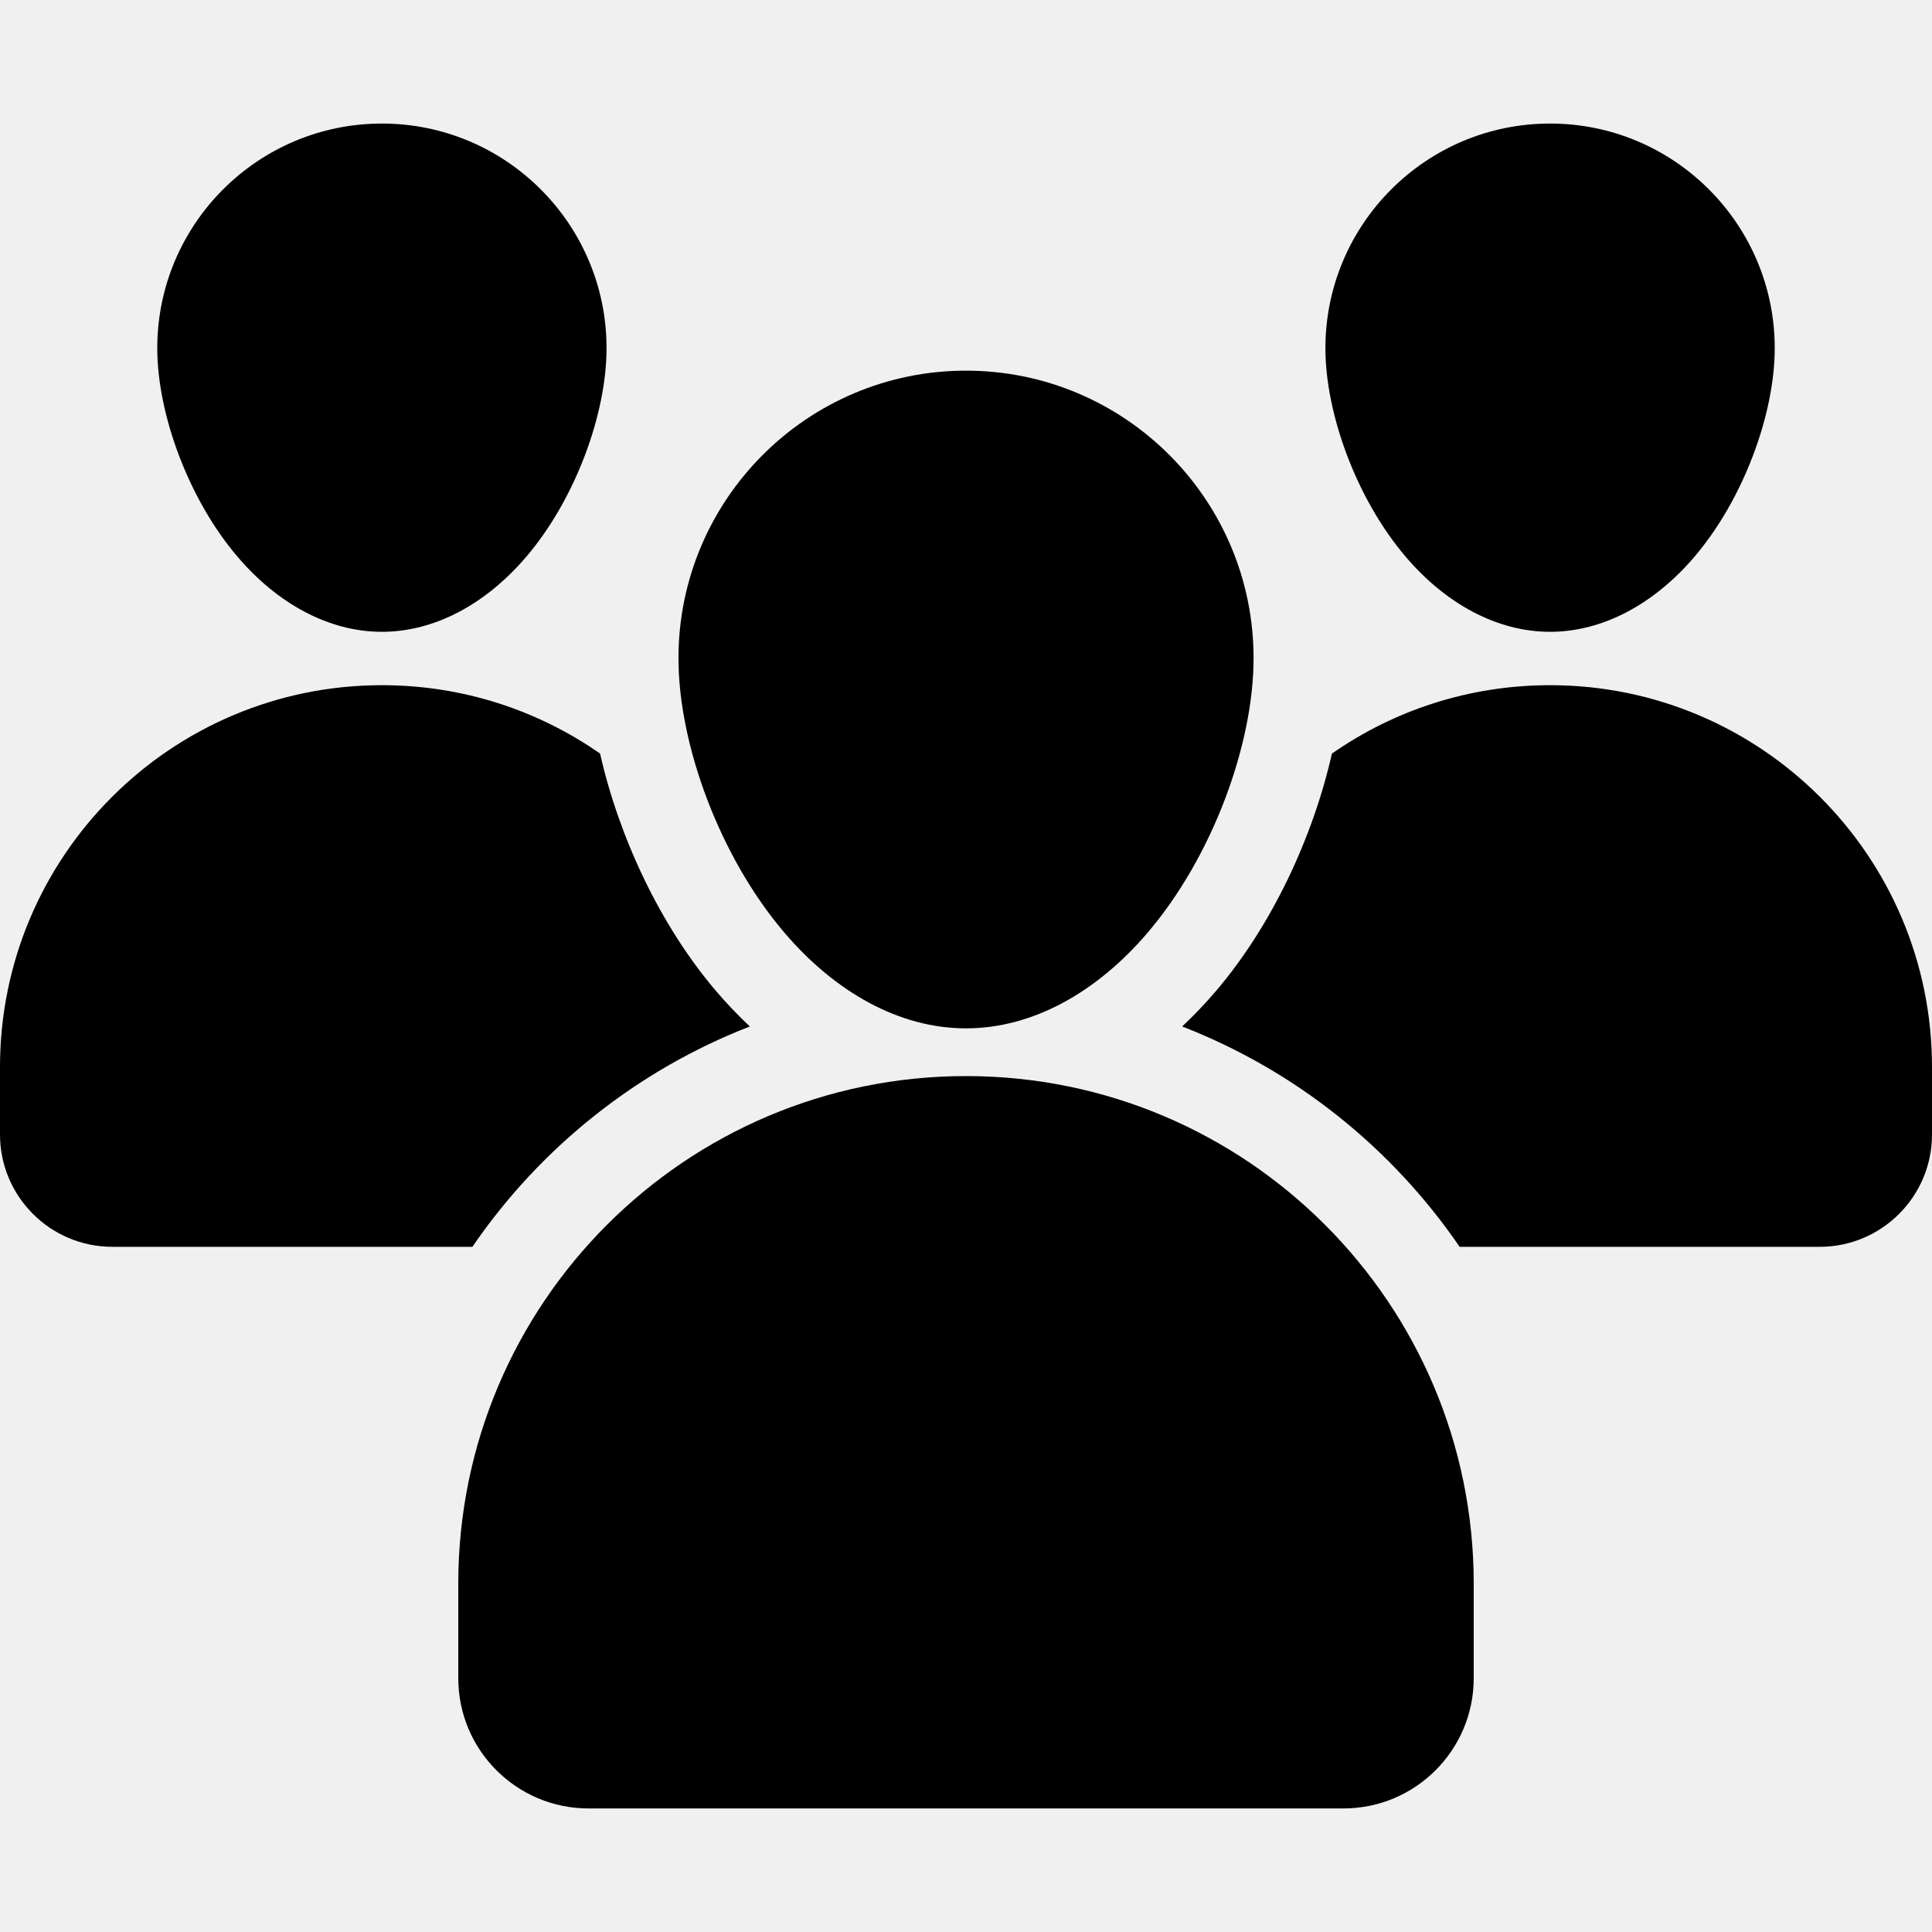
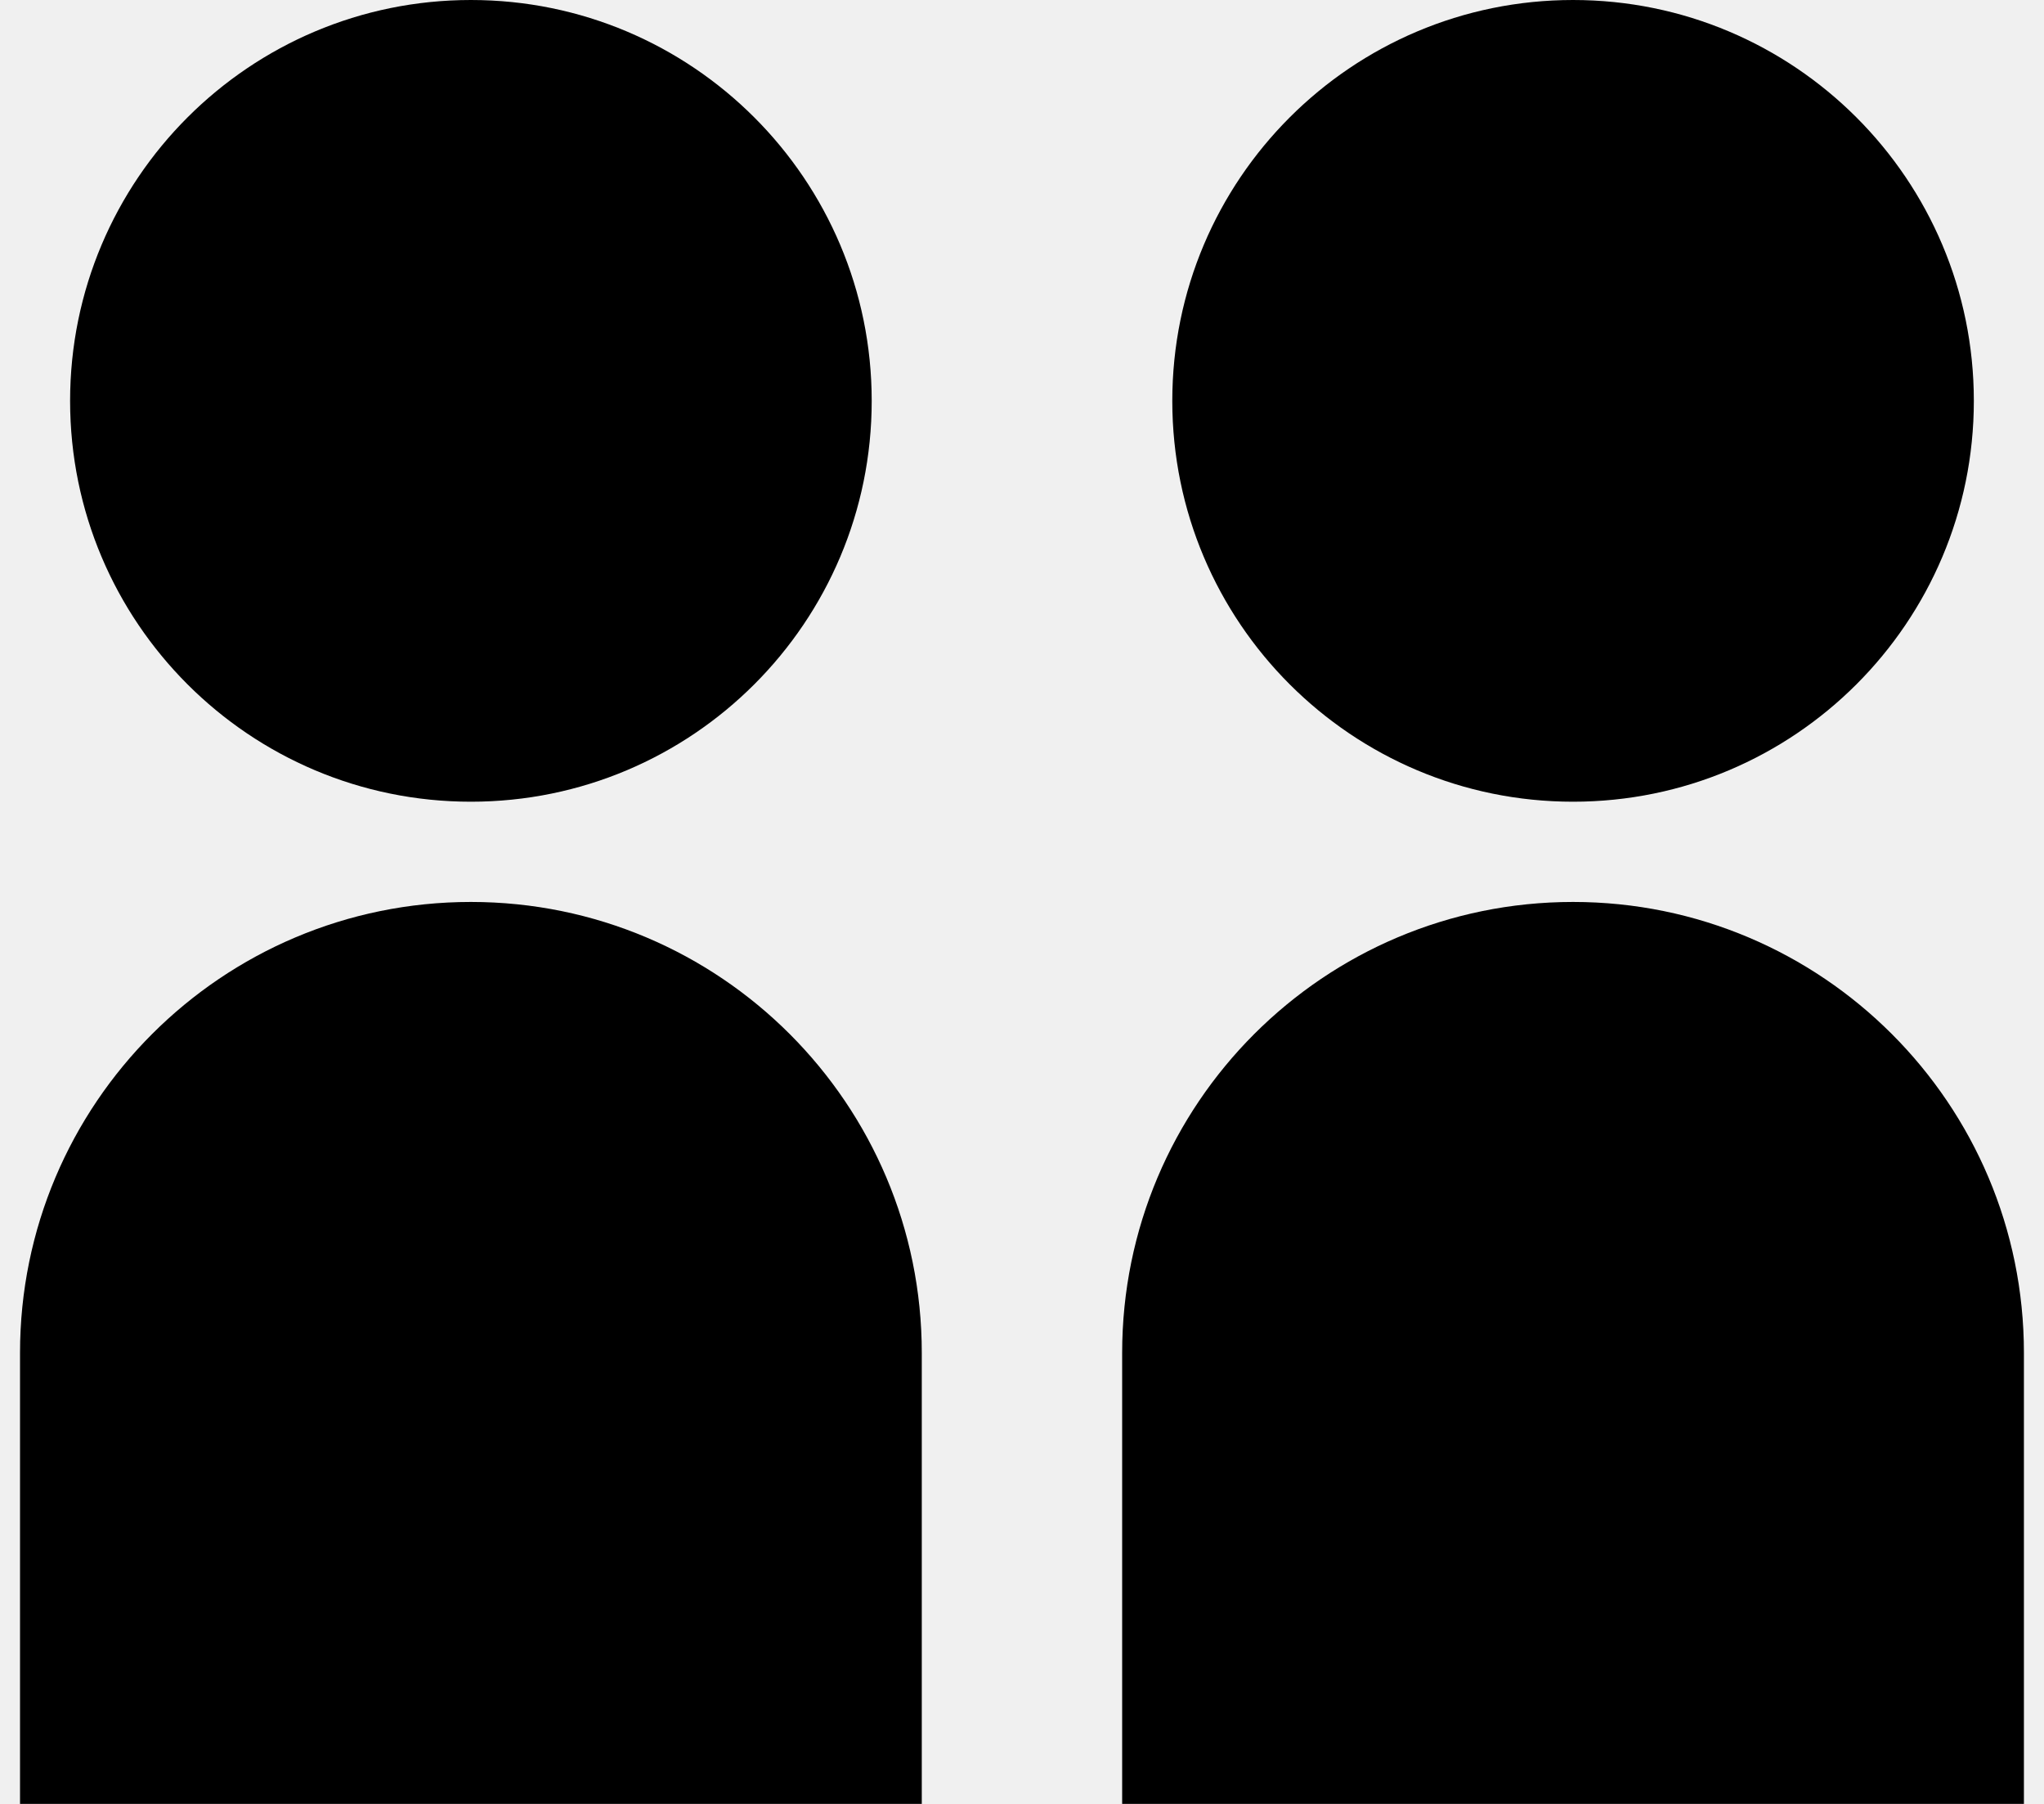
- <svg xmlns="http://www.w3.org/2000/svg" width="40" height="40" viewBox="0 0 40 40" fill="none">
-   <g clip-path="url(#clip0_165_228)">
-     <path fill-rule="evenodd" clip-rule="evenodd" d="M20 7.674C23.286 7.674 25.954 10.342 25.954 13.628C25.954 15.421 25.096 17.751 23.751 19.321C22.711 20.536 21.388 21.291 20 21.291C18.613 21.291 17.29 20.536 16.25 19.321C14.905 17.751 14.047 15.421 14.047 13.628C14.047 10.342 16.715 7.674 20 7.674Z" fill="black" />
-     <path fill-rule="evenodd" clip-rule="evenodd" d="M32.093 2.558C34.66 2.558 36.744 4.642 36.744 7.209C36.744 8.571 36.096 10.342 35.075 11.535C34.251 12.498 33.192 13.081 32.093 13.081C30.993 13.081 29.934 12.499 29.11 11.535C28.089 10.342 27.441 8.571 27.441 7.209C27.442 4.642 29.525 2.558 32.093 2.558Z" fill="black" />
-     <path fill-rule="evenodd" clip-rule="evenodd" d="M7.907 2.558C10.475 2.558 12.558 4.642 12.558 7.209C12.558 8.571 11.911 10.342 10.889 11.535C10.065 12.498 9.007 13.081 7.907 13.081C6.808 13.081 5.749 12.499 4.925 11.535C3.903 10.342 3.256 8.571 3.256 7.209C3.256 4.642 5.34 2.558 7.907 2.558Z" fill="black" />
-     <path fill-rule="evenodd" clip-rule="evenodd" d="M20 22.279C25.805 22.279 30.512 26.986 30.512 32.791V34.744C30.512 36.234 29.304 37.442 27.814 37.442H12.186C10.696 37.442 9.488 36.234 9.488 34.744V32.791C9.488 26.986 14.195 22.279 20 22.279Z" fill="black" />
-     <path fill-rule="evenodd" clip-rule="evenodd" d="M9.78 25.814H2.326C1.042 25.814 0 24.772 0 23.488V22.093C0 17.727 3.54 14.186 7.907 14.186C9.587 14.186 11.144 14.709 12.424 15.602C12.815 17.332 13.669 19.168 14.835 20.53C15.057 20.789 15.287 21.029 15.525 21.252C13.181 22.162 11.181 23.767 9.78 25.814Z" fill="black" />
-     <path fill-rule="evenodd" clip-rule="evenodd" d="M27.576 15.602C28.856 14.709 30.413 14.186 32.093 14.186C36.46 14.186 40 17.727 40 22.093V23.488C40 24.772 38.958 25.814 37.675 25.814H30.22C28.819 23.767 26.819 22.162 24.475 21.252C24.713 21.029 24.943 20.789 25.165 20.53C26.331 19.168 27.185 17.332 27.576 15.602Z" fill="black" />
-   </g>
-   <defs>
-     <clipPath id="clip0_165_228">
-       <rect width="40" height="40" fill="white" />
-     </clipPath>
-   </defs>
+ <svg xmlns="http://www.w3.org/2000/svg" width="34" height="30" viewBox="0 0 34 30" fill="none">
+   <path d="M1.166 6.667C1.166 10.349 4.151 13.333 7.833 13.333C11.515 13.333 14.5 10.349 14.5 6.667C14.5 2.985 11.515 0 7.833 0C4.151 0 1.166 2.985 1.166 6.667ZM0.333 30V22.5C0.333 18.358 3.691 15 7.833 15C11.975 15 15.333 18.358 15.333 22.5V30H0.333ZM26.166 13.333C22.485 13.333 19.5 10.349 19.5 6.667C19.5 2.985 22.485 0 26.166 0C29.848 0 32.833 2.985 32.833 6.667C32.833 10.349 29.848 13.333 26.166 13.333ZM18.666 30V22.5C18.666 18.358 22.024 15 26.166 15C30.308 15 33.666 18.358 33.666 22.5V30H18.666Z" fill="black" />
</svg>
